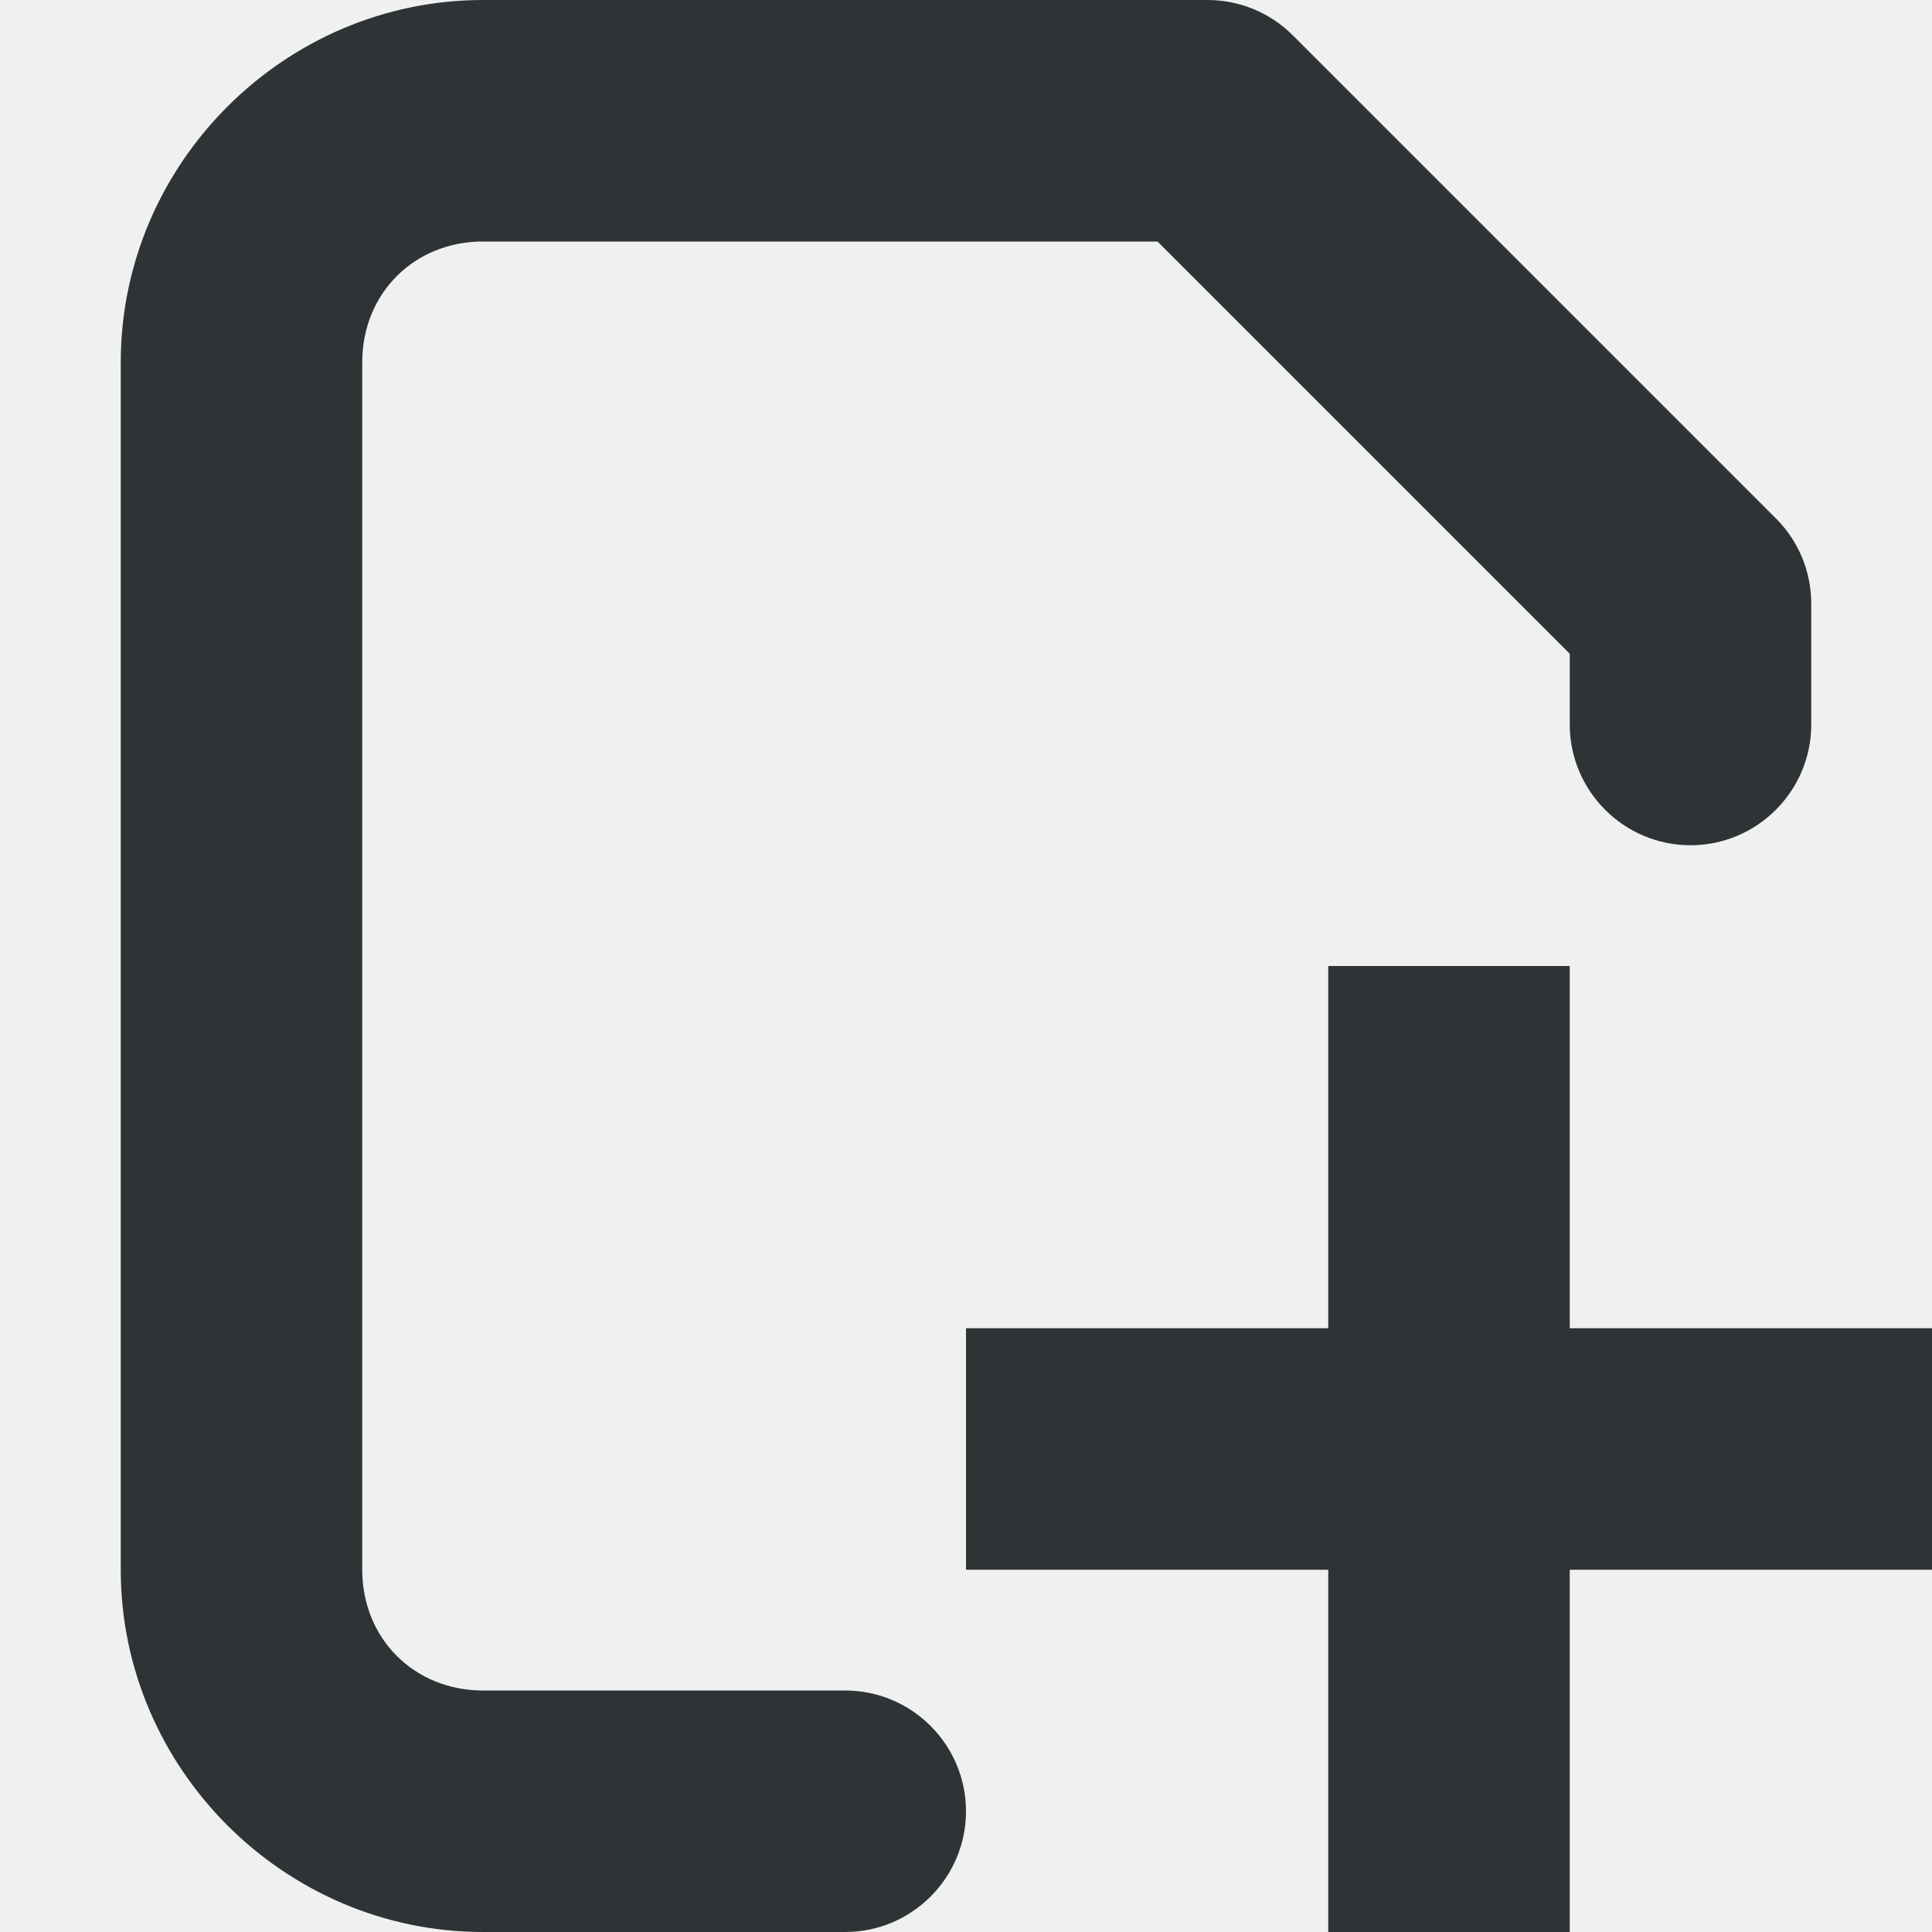
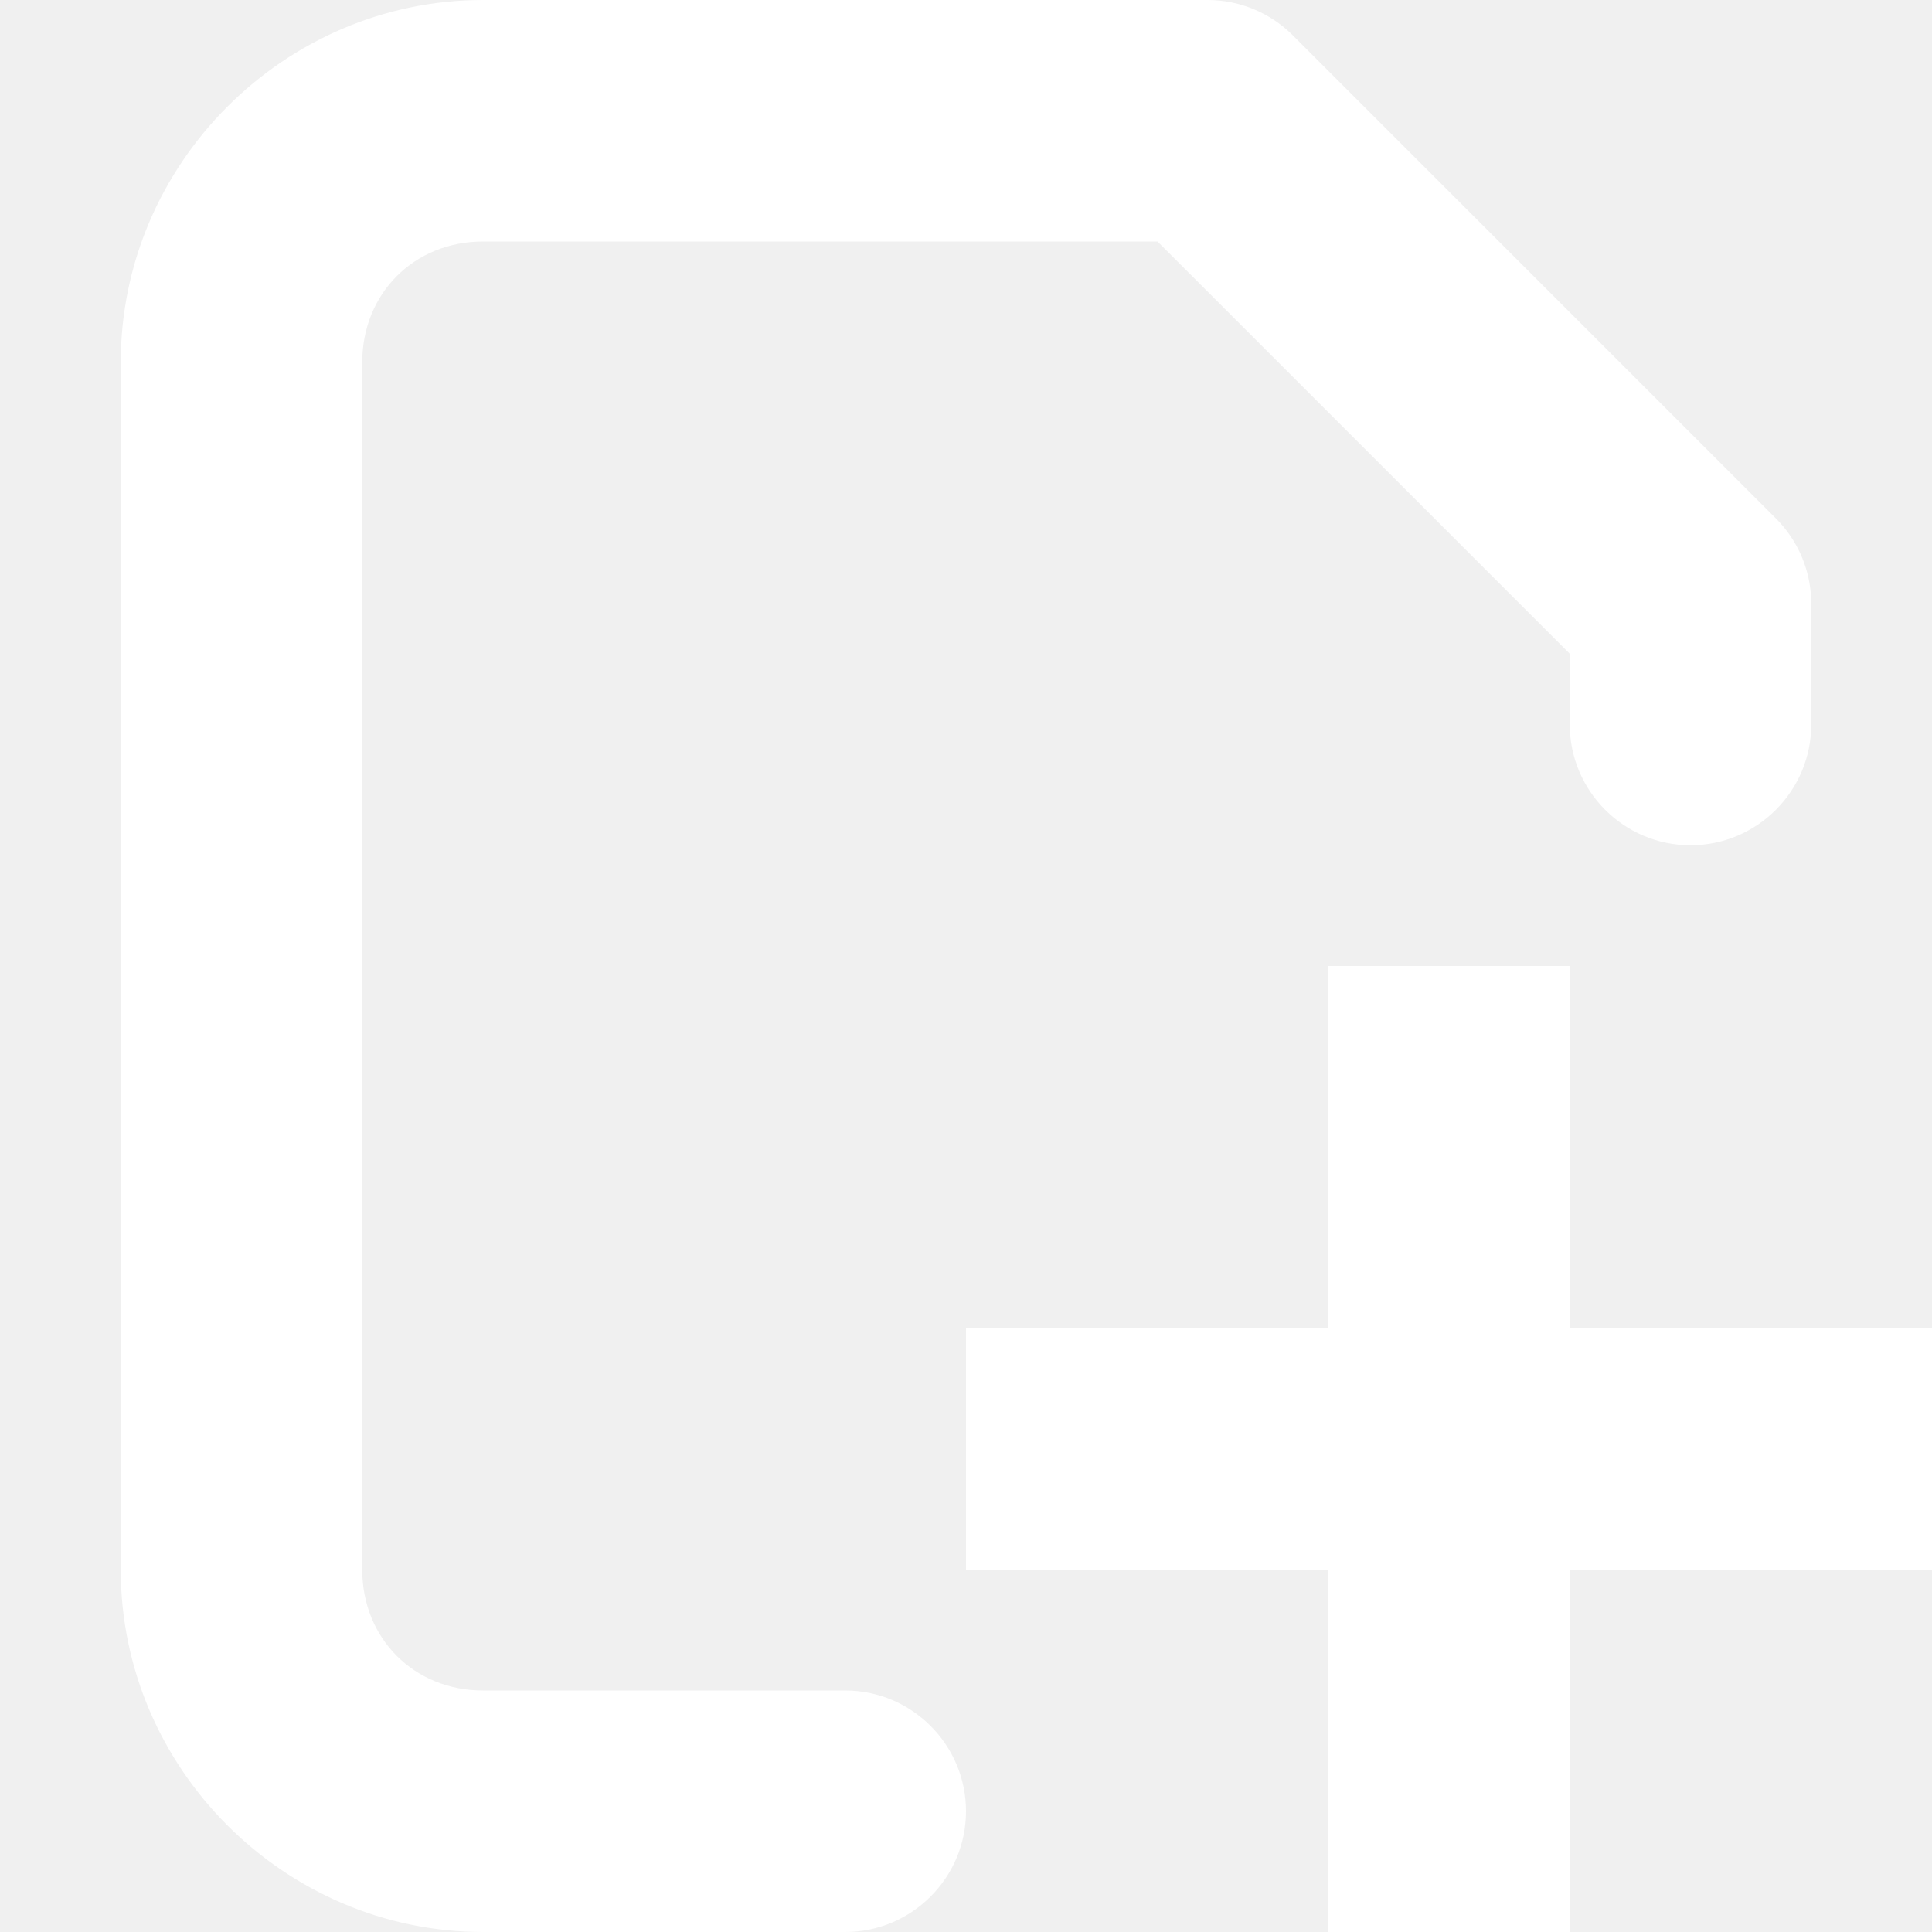
<svg xmlns="http://www.w3.org/2000/svg" height="16px" viewBox="0 0 16 16" width="16px">
-   <path d="m 4 0 c -1.645 0 -3 1.355 -3 3 v 10 c 0 1.645 1.355 3 3 3 h 3 c 0.551 0 1 -0.449 1 -1 s -0.449 -1 -1 -1 h -3 c -0.57 0 -1 -0.43 -1 -1 v -10 c 0 -0.57 0.43 -1 1 -1 h 5.586 l 3.414 3.414 v 0.586 c 0 0.551 0.449 1 1 1 s 1 -0.449 1 -1 v -1 c 0 -0.266 -0.105 -0.52 -0.293 -0.707 l -4 -4 c -0.188 -0.188 -0.441 -0.293 -0.707 -0.293 z m 7 8 v 3 h -3 v 2 h 3 v 3 h 2 v -3 h 3 v -2 h -3 v -3 z m 0 0" fill="#2e3436" />
+   <path d="m 4 0 c -1.645 0 -3 1.355 -3 3 v 10 c 0 1.645 1.355 3 3 3 h 3 c 0.551 0 1 -0.449 1 -1 s -0.449 -1 -1 -1 h -3 c -0.57 0 -1 -0.43 -1 -1 v -10 c 0 -0.57 0.43 -1 1 -1 h 5.586 l 3.414 3.414 v 0.586 c 0 0.551 0.449 1 1 1 s 1 -0.449 1 -1 v -1 c 0 -0.266 -0.105 -0.52 -0.293 -0.707 l -4 -4 c -0.188 -0.188 -0.441 -0.293 -0.707 -0.293 z m 7 8 v 3 h -3 v 2 h 3 v 3 h 2 v -3 h 3 v -2 h -3 v -3 z m 0 0" fill="#ffffff" />
</svg>
